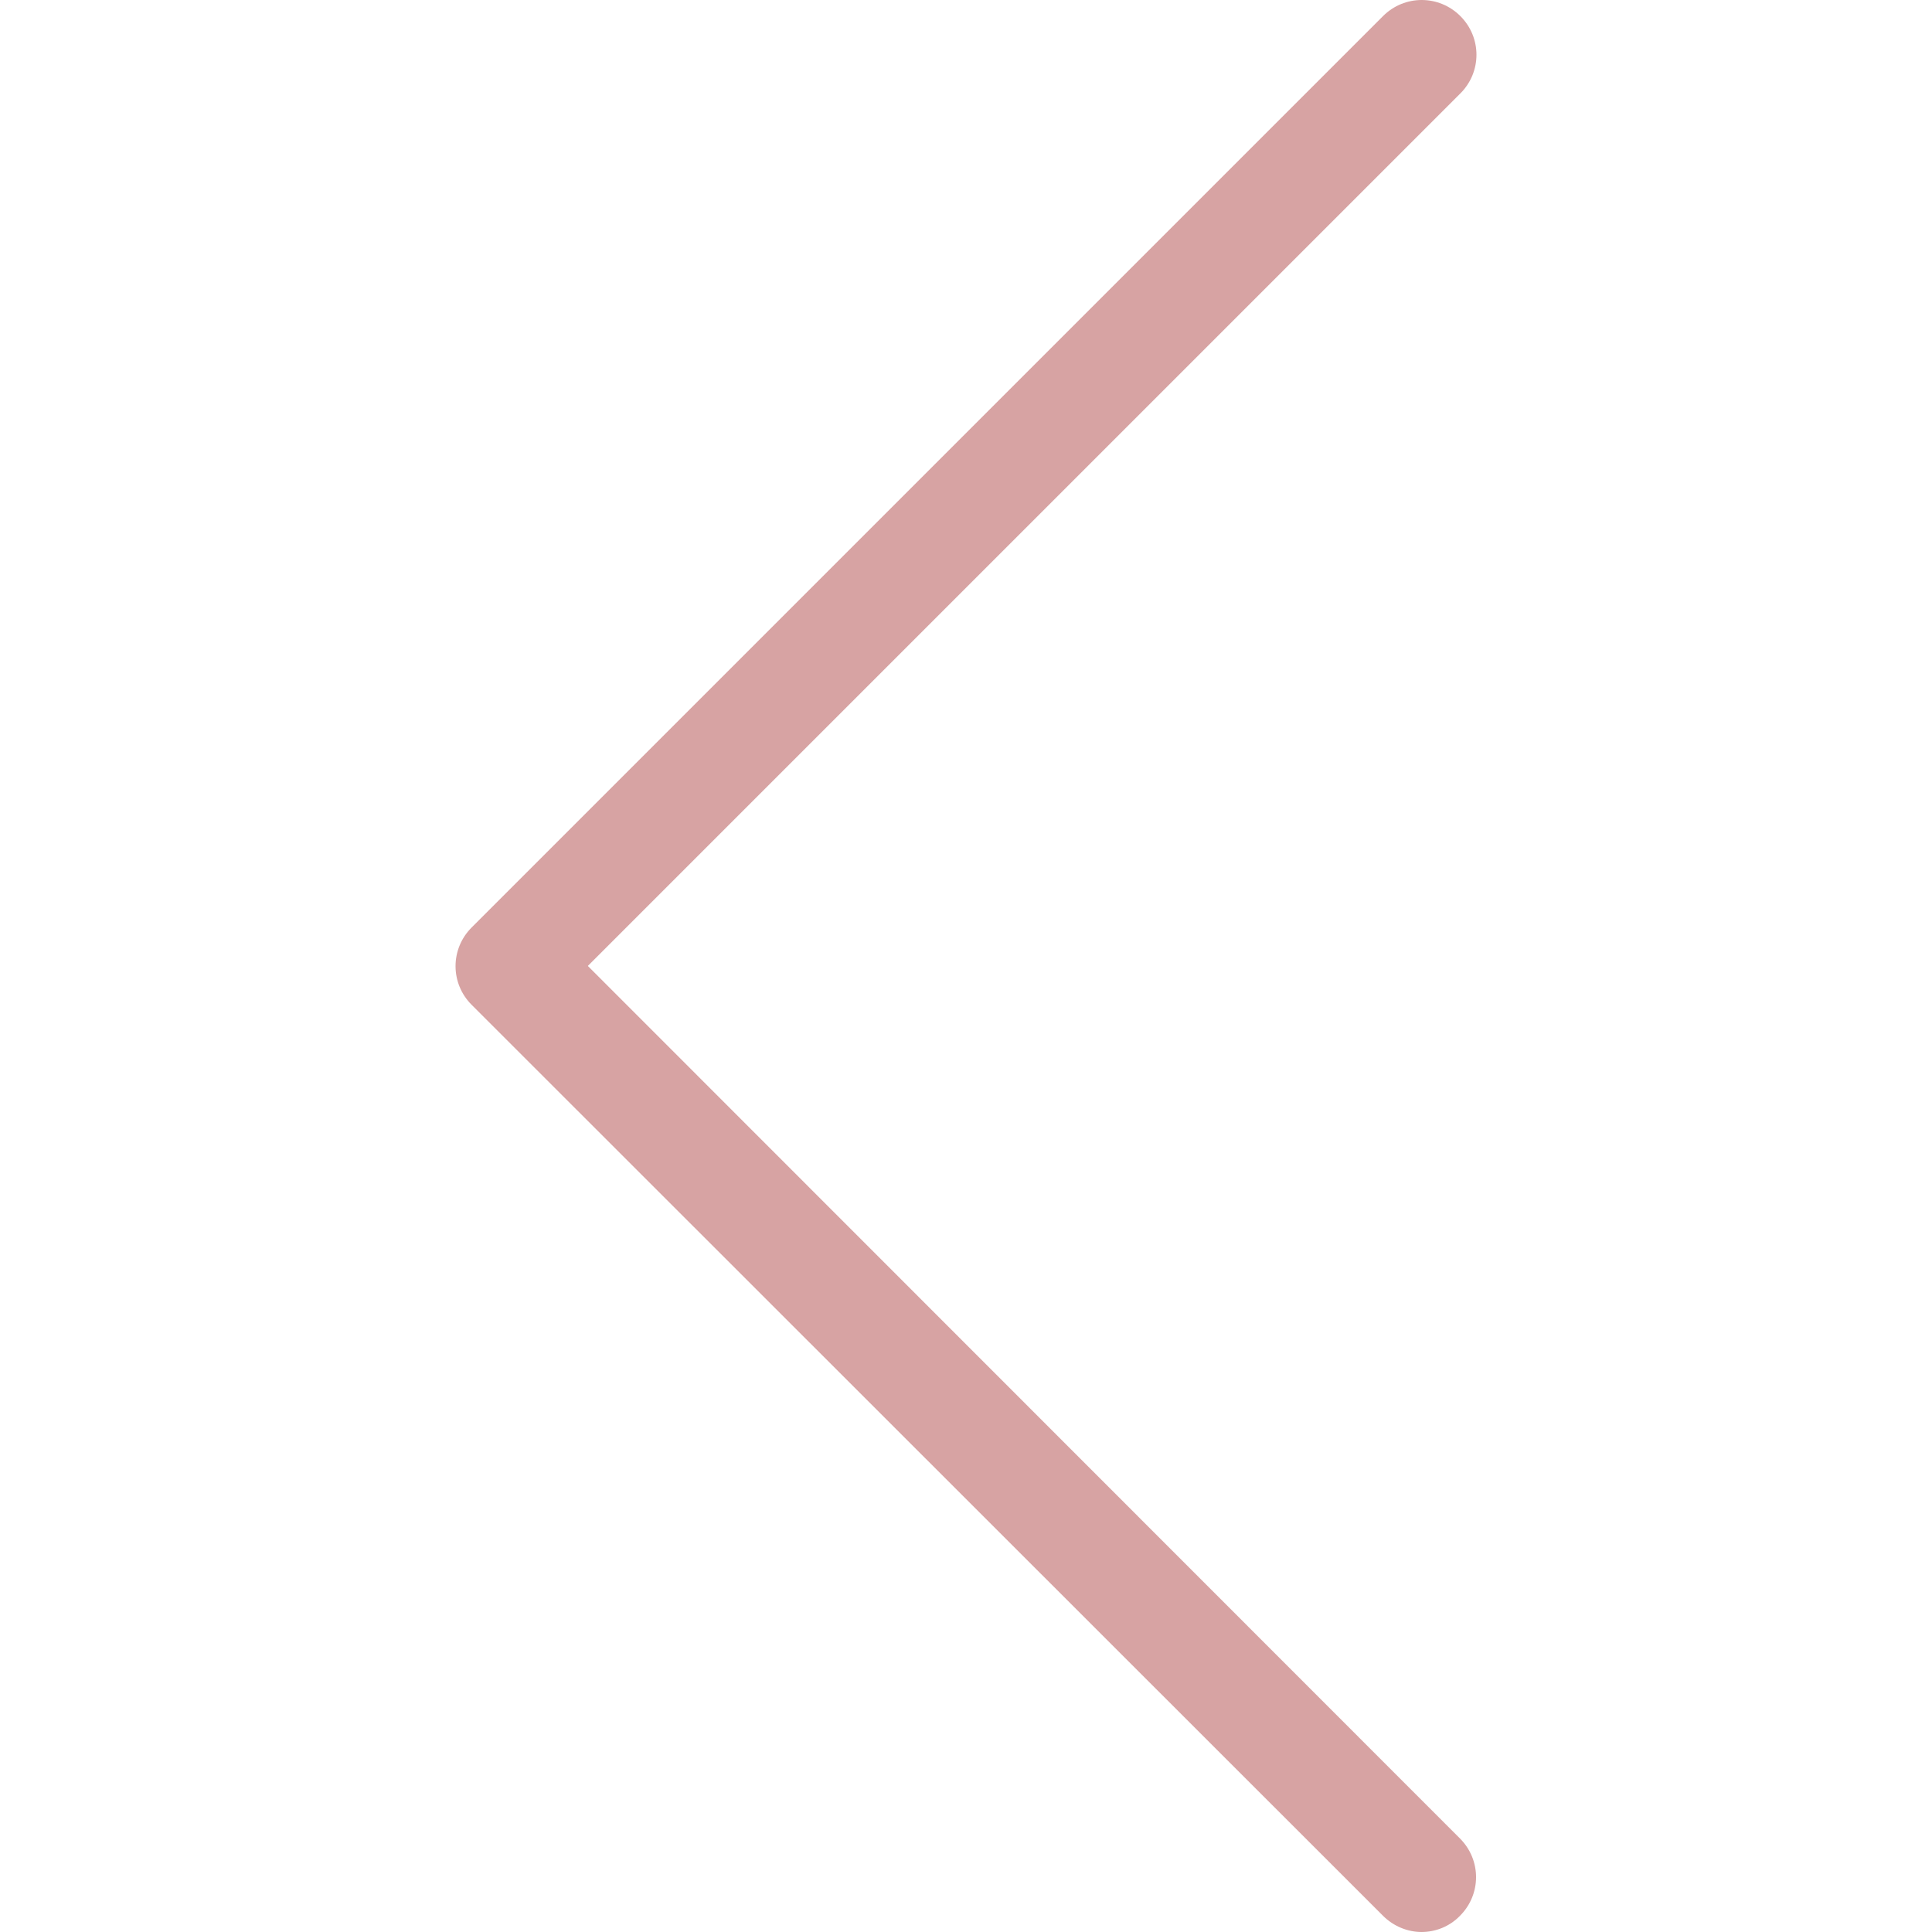
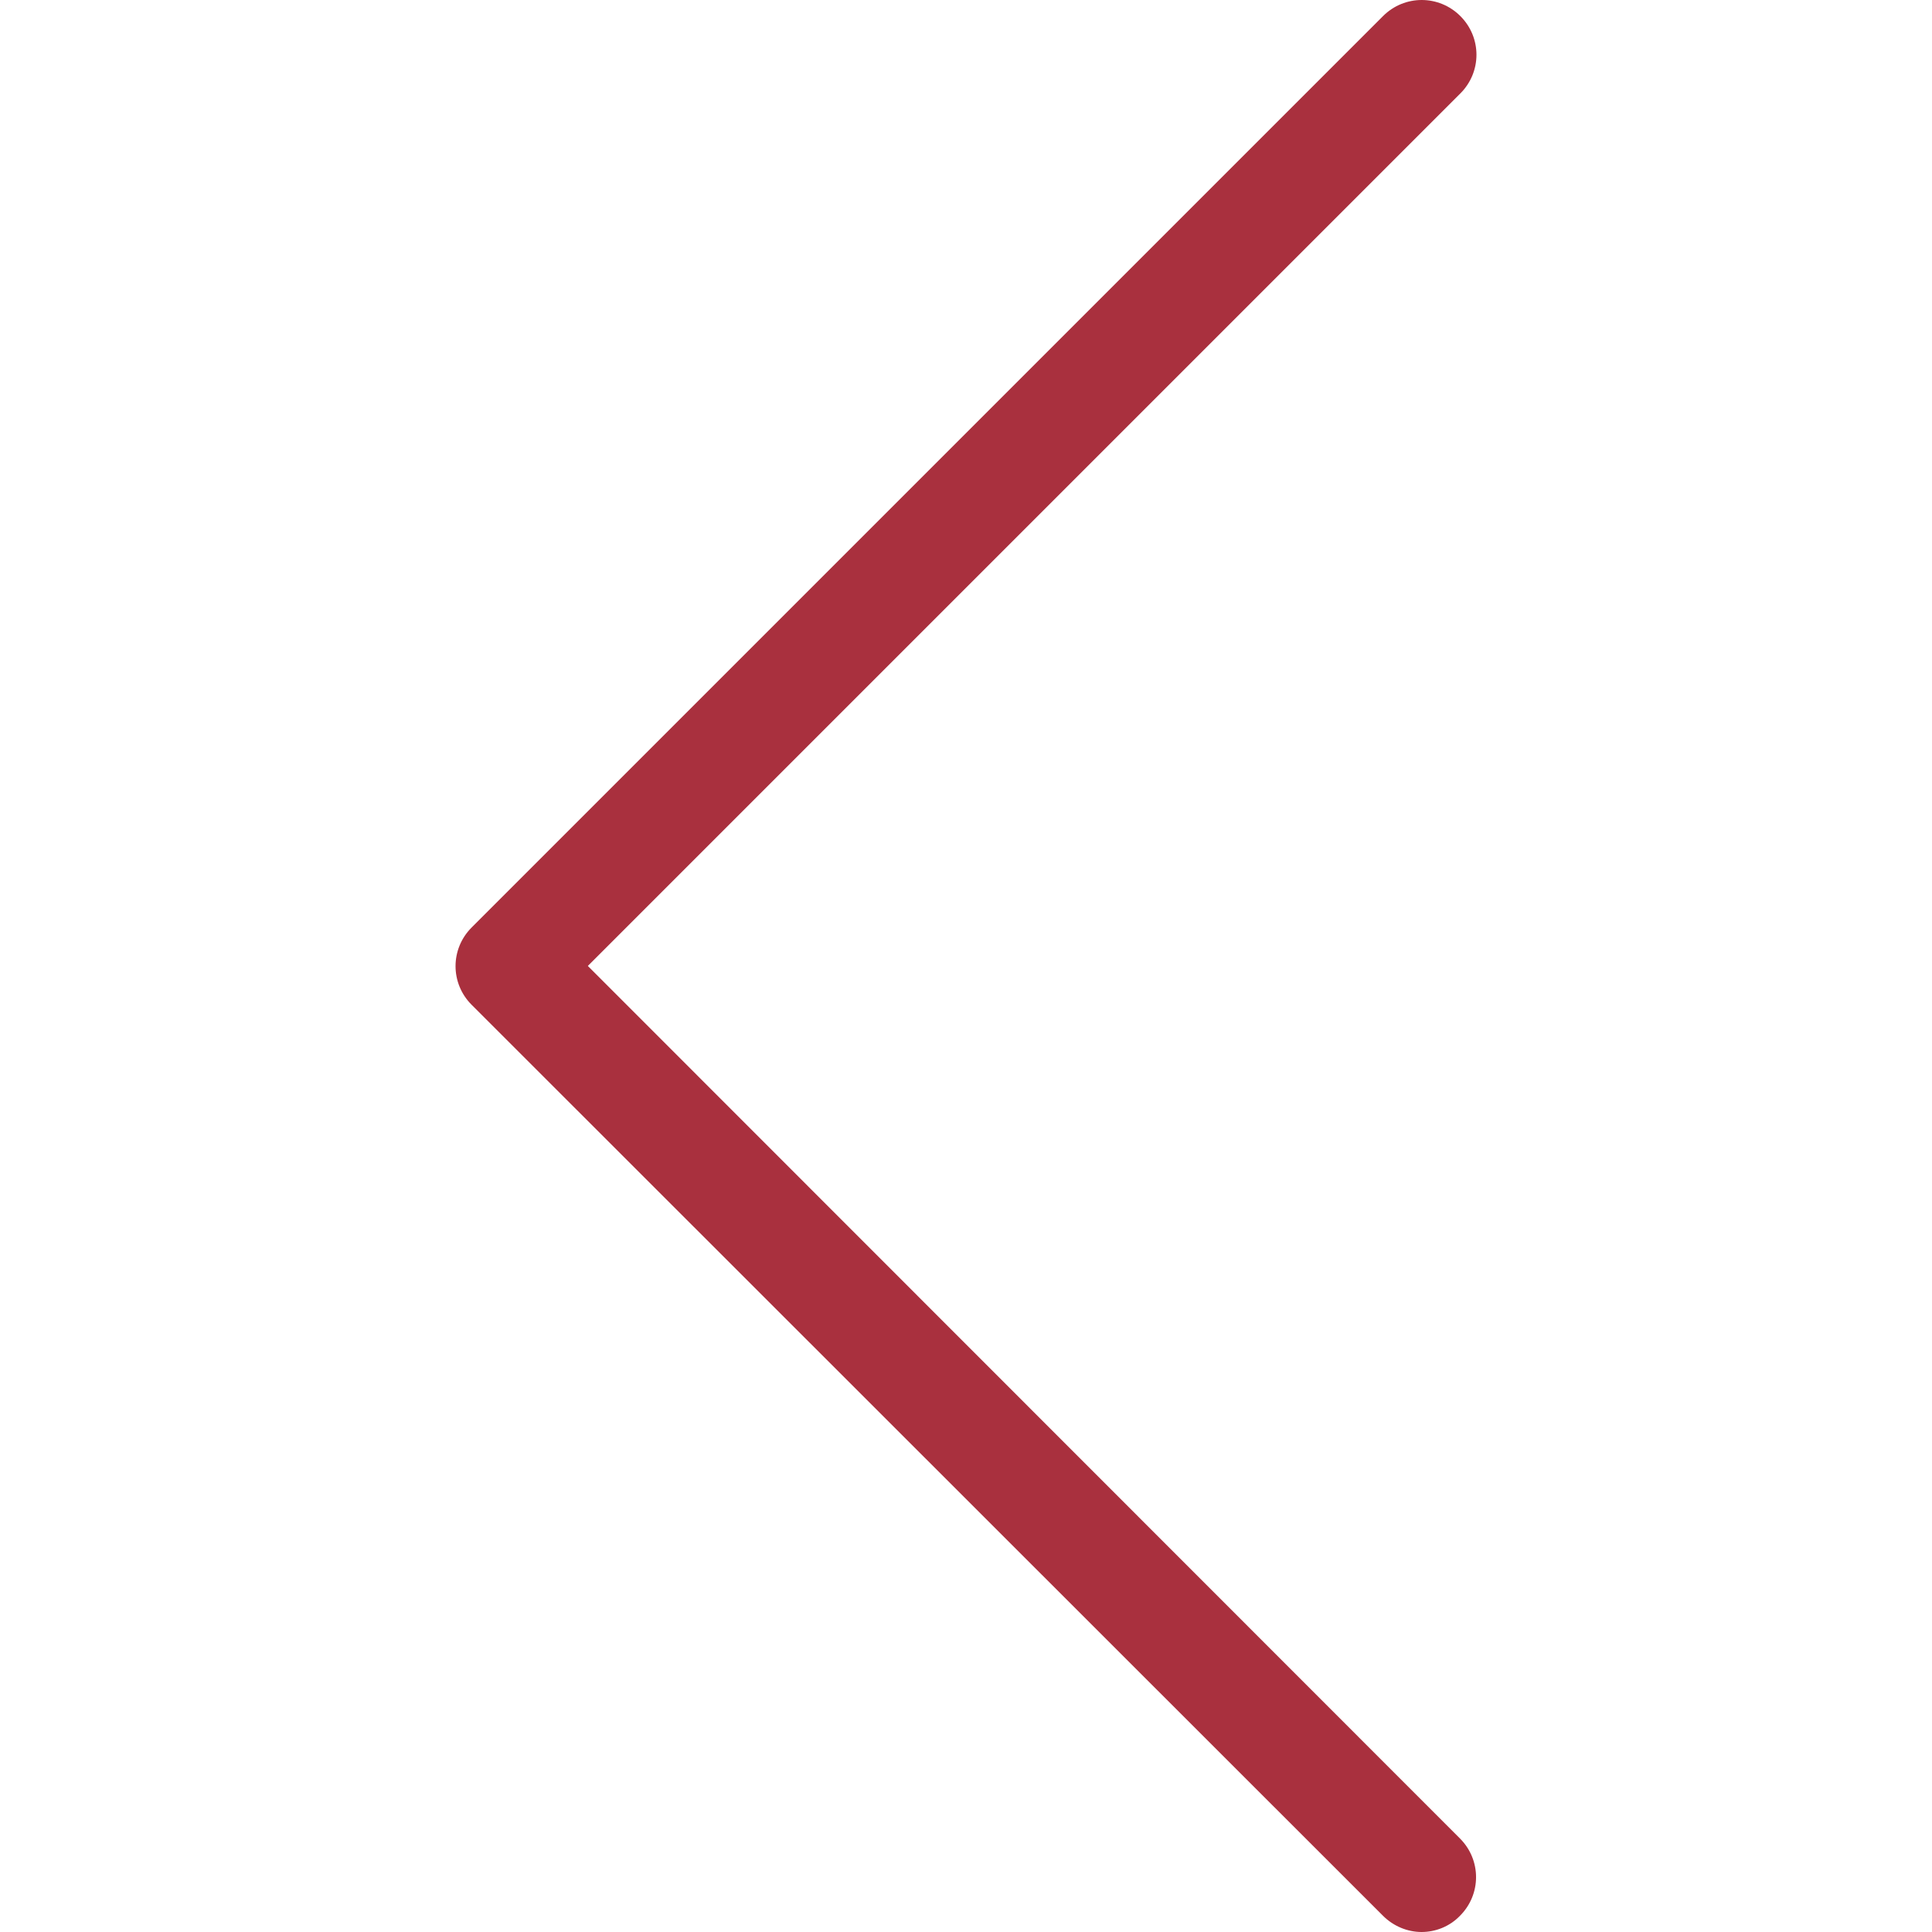
<svg xmlns="http://www.w3.org/2000/svg" version="1.1" id="Capa_1" x="0px" y="0px" viewBox="0 0 477.175 477.175" style="enable-background:new 0 0 477.175 477.175;" xml:space="preserve">
  <g>
-     <path fill="#D7A3A3" d="M145.188,238.575l215.5-215.5c5.3-5.3,5.3-13.8,0-19.1s-13.8-5.3-19.1,0l-225.1,225.1c-5.3,5.3-5.3,13.8,0,19.1l225.1,225   c2.6,2.6,6.1,4,9.5,4s6.9-1.3,9.5-4c5.3-5.3,5.3-13.8,0-19.1L145.188,238.575z" />
+     <path fill="#A9303E" d="M145.188,238.575l215.5-215.5c5.3-5.3,5.3-13.8,0-19.1s-13.8-5.3-19.1,0l-225.1,225.1c-5.3,5.3-5.3,13.8,0,19.1l225.1,225   c2.6,2.6,6.1,4,9.5,4s6.9-1.3,9.5-4c5.3-5.3,5.3-13.8,0-19.1L145.188,238.575z" />
  </g>
  <g>
</g>
  <g>
</g>
  <g>
</g>
  <g>
</g>
  <g>
</g>
  <g>
</g>
  <g>
</g>
  <g>
</g>
  <g>
</g>
  <g>
</g>
  <g>
</g>
  <g>
</g>
  <g>
</g>
  <g>
</g>
  <g>
</g>
</svg>
